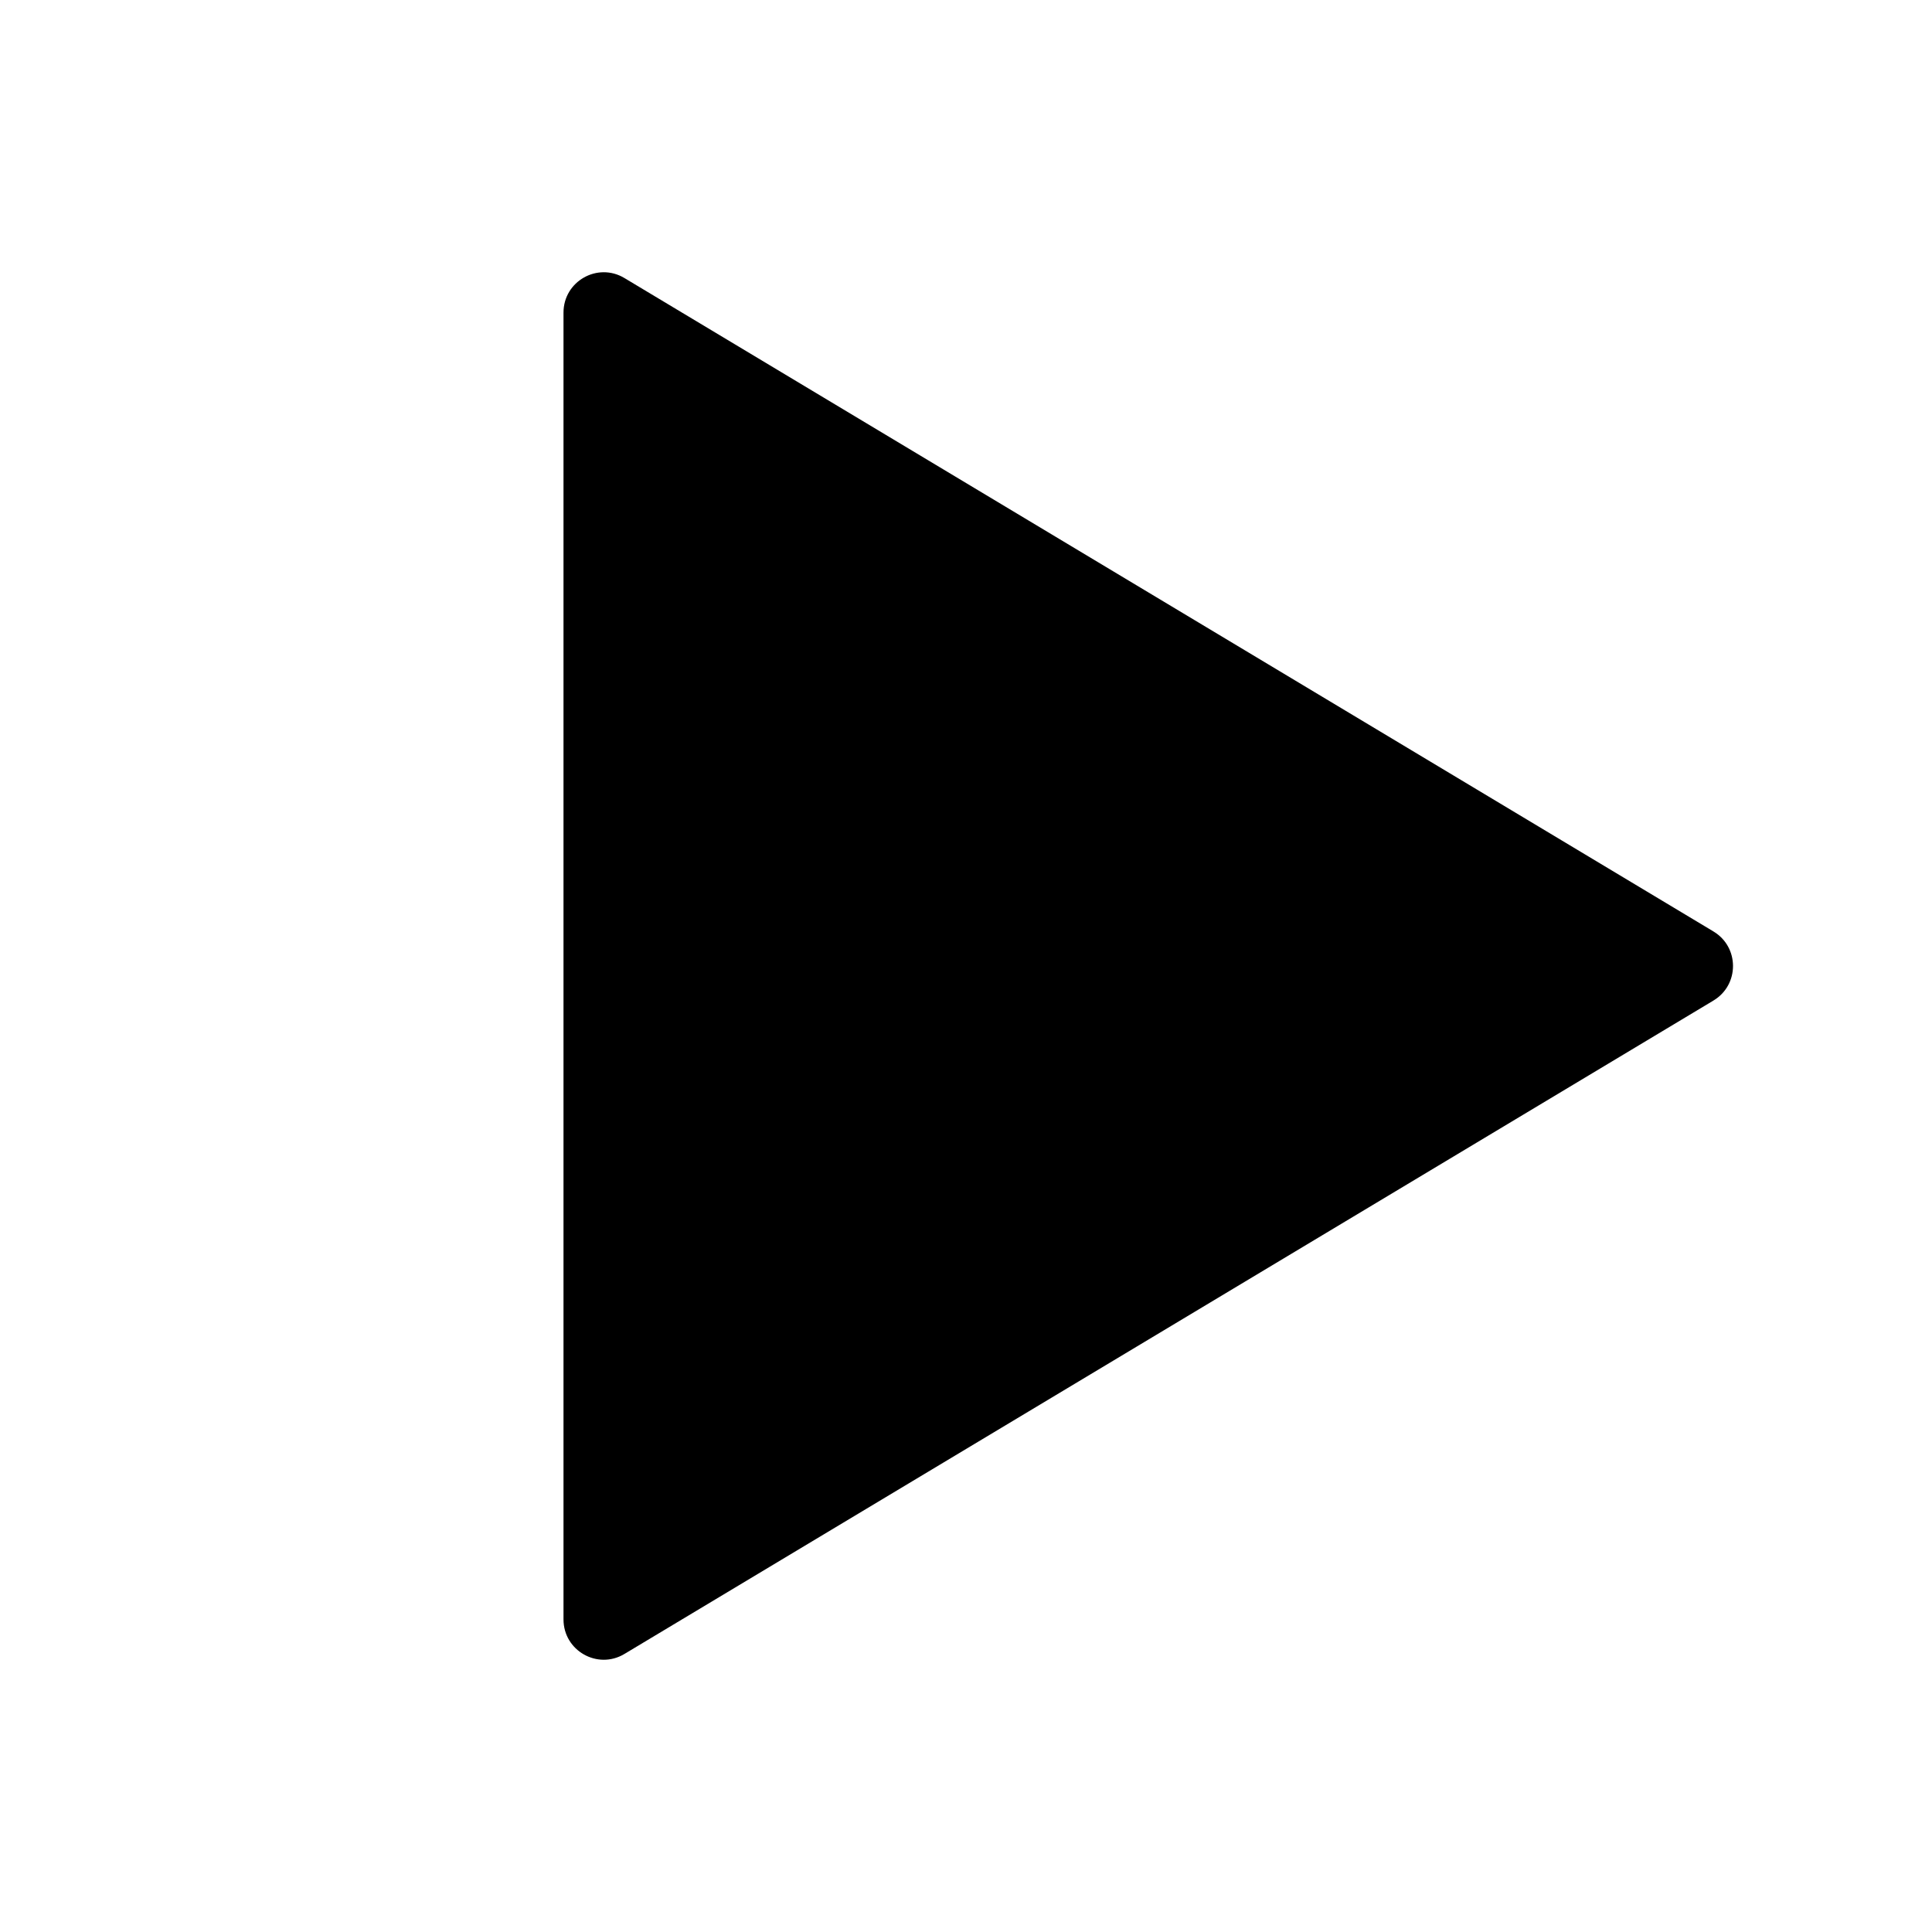
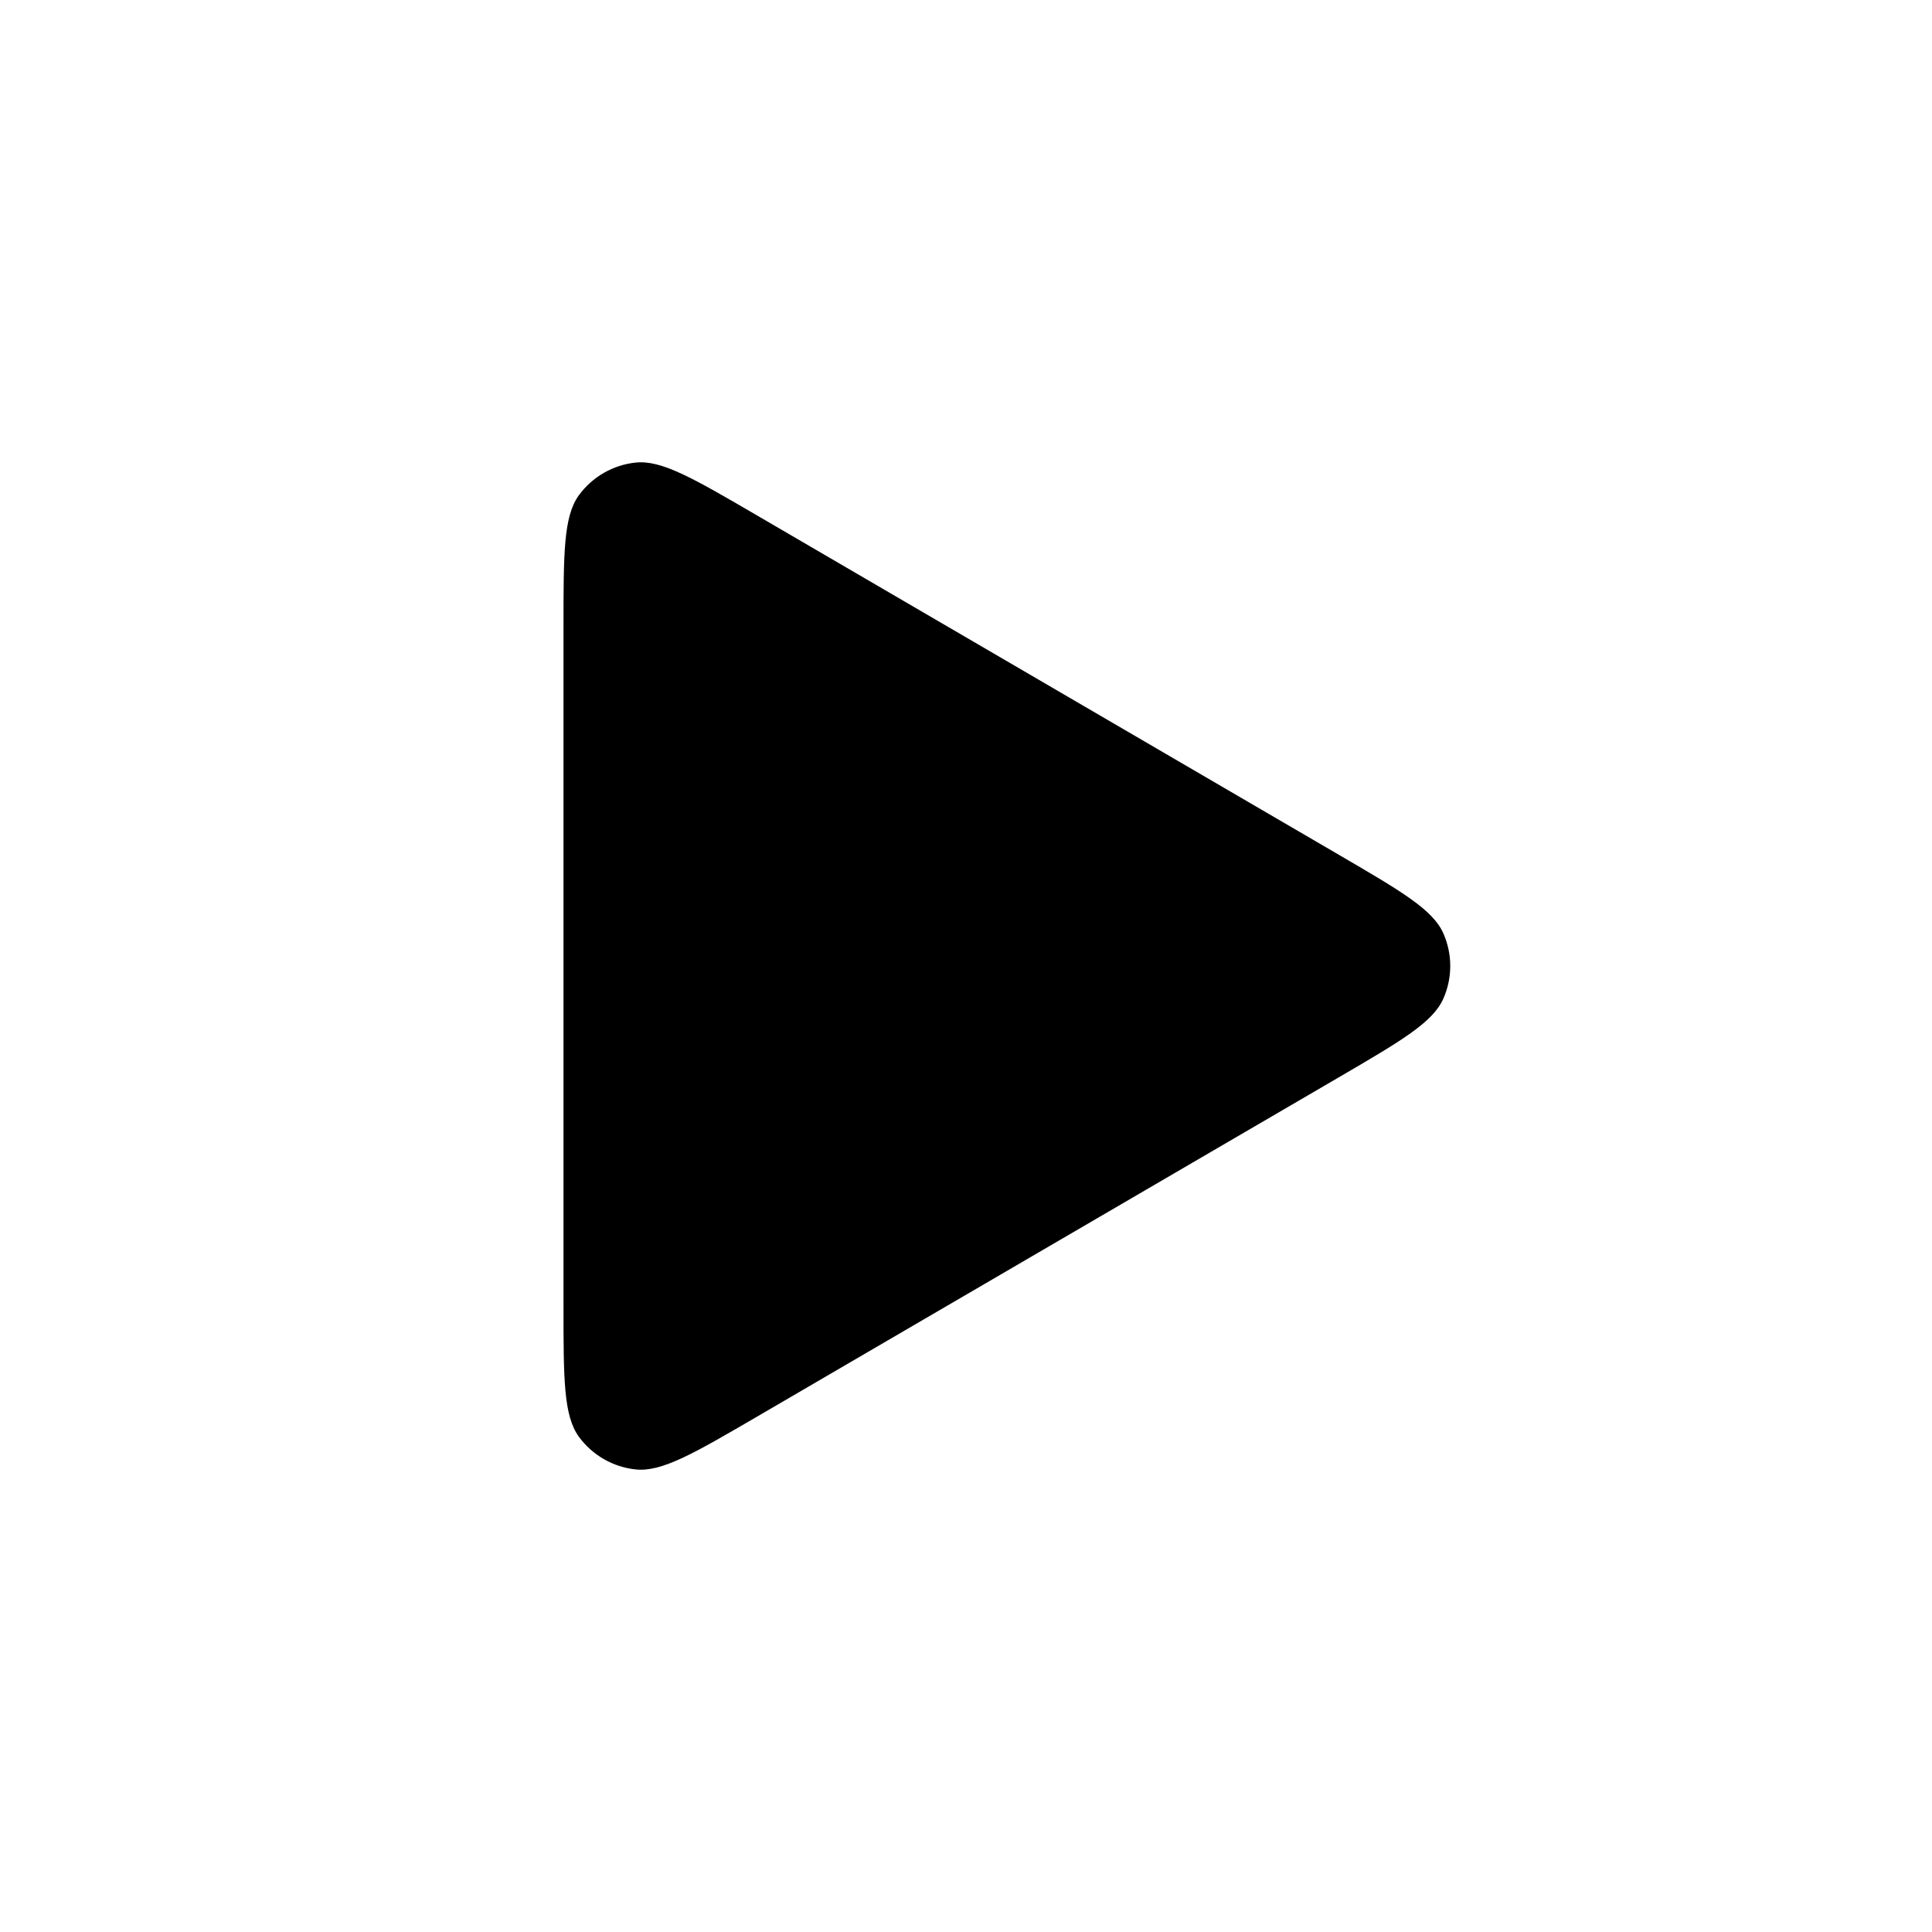
<svg xmlns="http://www.w3.org/2000/svg" width="24" height="24" viewBox="0 0 24 24" class="wd-icon wd-icon-play" role="presentation">
-   <path d="M7 3.883C7 3.494 7.424 3.254 7.757 3.454L21.285 11.571C21.609 11.765 21.609 12.235 21.285 12.429L7.757 20.546C7.424 20.746 7 20.506 7 20.117V3.883Z" fill="oklch(0.352 0 0 / 1)" class="wd-icon-fill" />
+   <path d="M7.898 5.746C8.222 5.713 8.617 5.944 9.406 6.404L16.631 10.618C17.409 11.072 17.799 11.299 17.93 11.595C18.044 11.853 18.044 12.147 17.93 12.405C17.799 12.701 17.409 12.929 16.631 13.383L9.406 17.597C8.617 18.057 8.222 18.287 7.898 18.254C7.616 18.225 7.359 18.077 7.191 17.848C7 17.584 7 17.128 7 16.215V7.786C7 6.873 7 6.416 7.191 6.152C7.359 5.923 7.616 5.775 7.898 5.746Z" fill="oklch(0.352 0 0 / 1)" class="wd-icon-fill" />
</svg>
